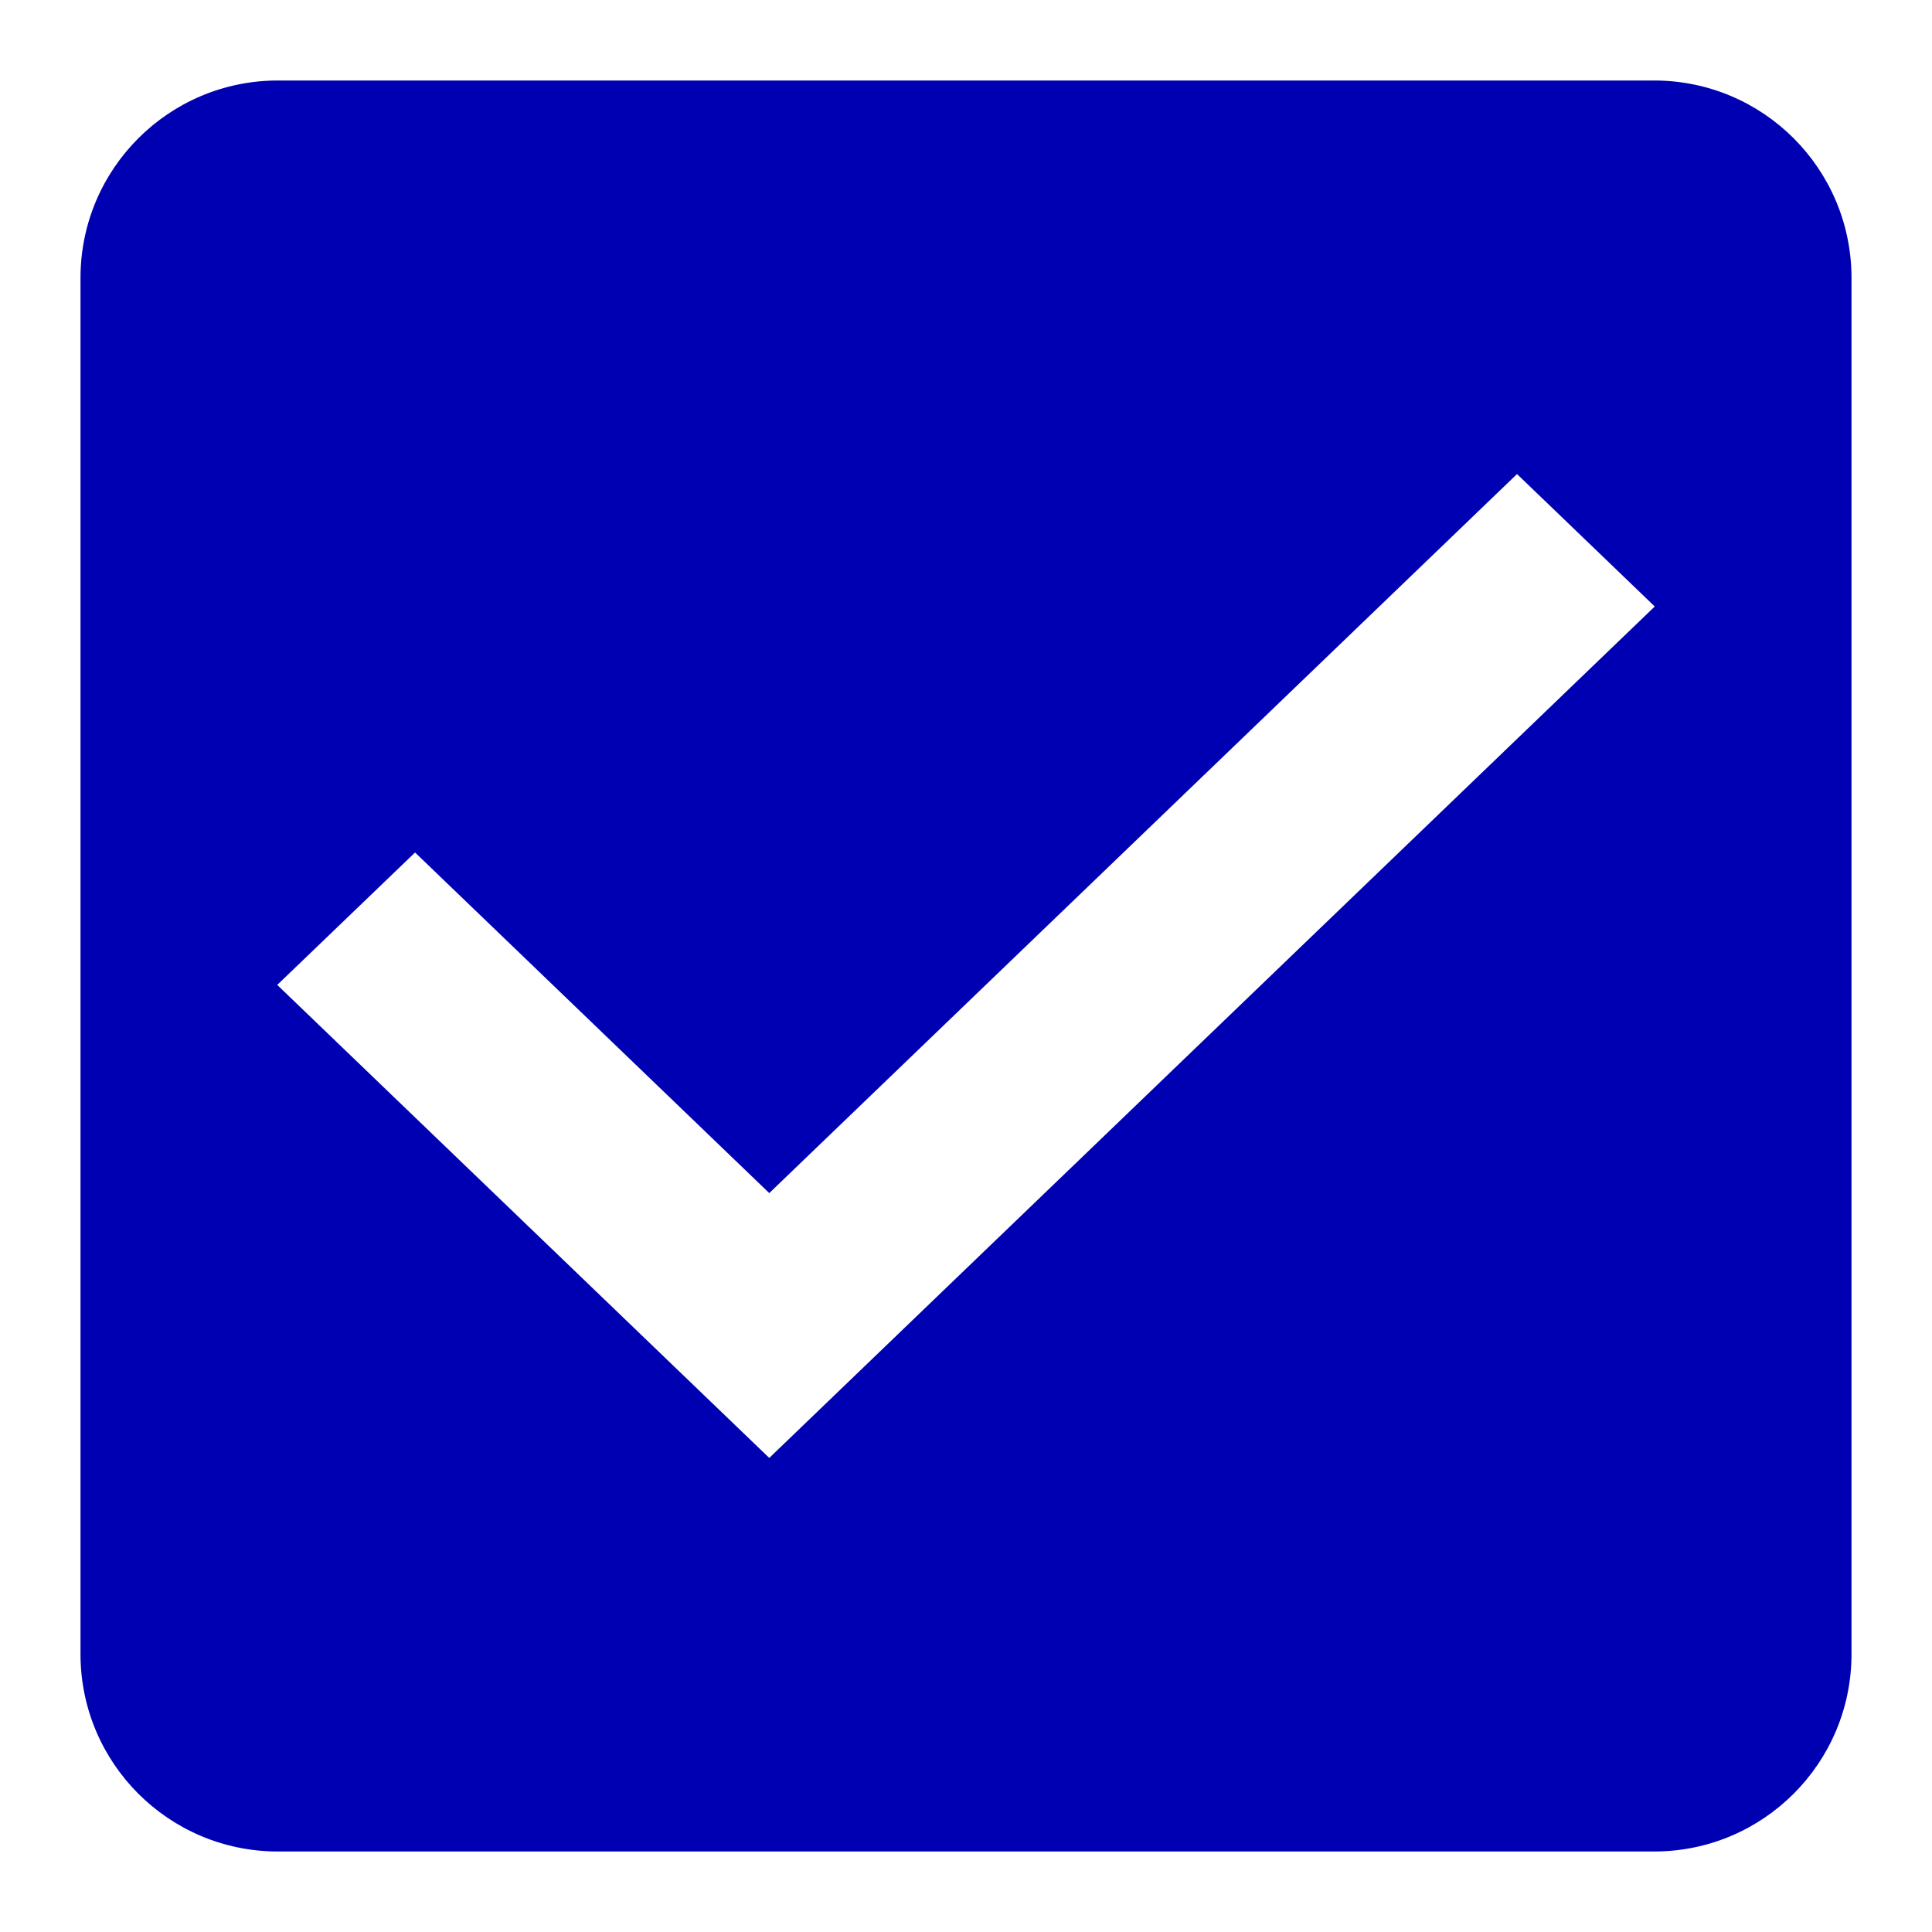
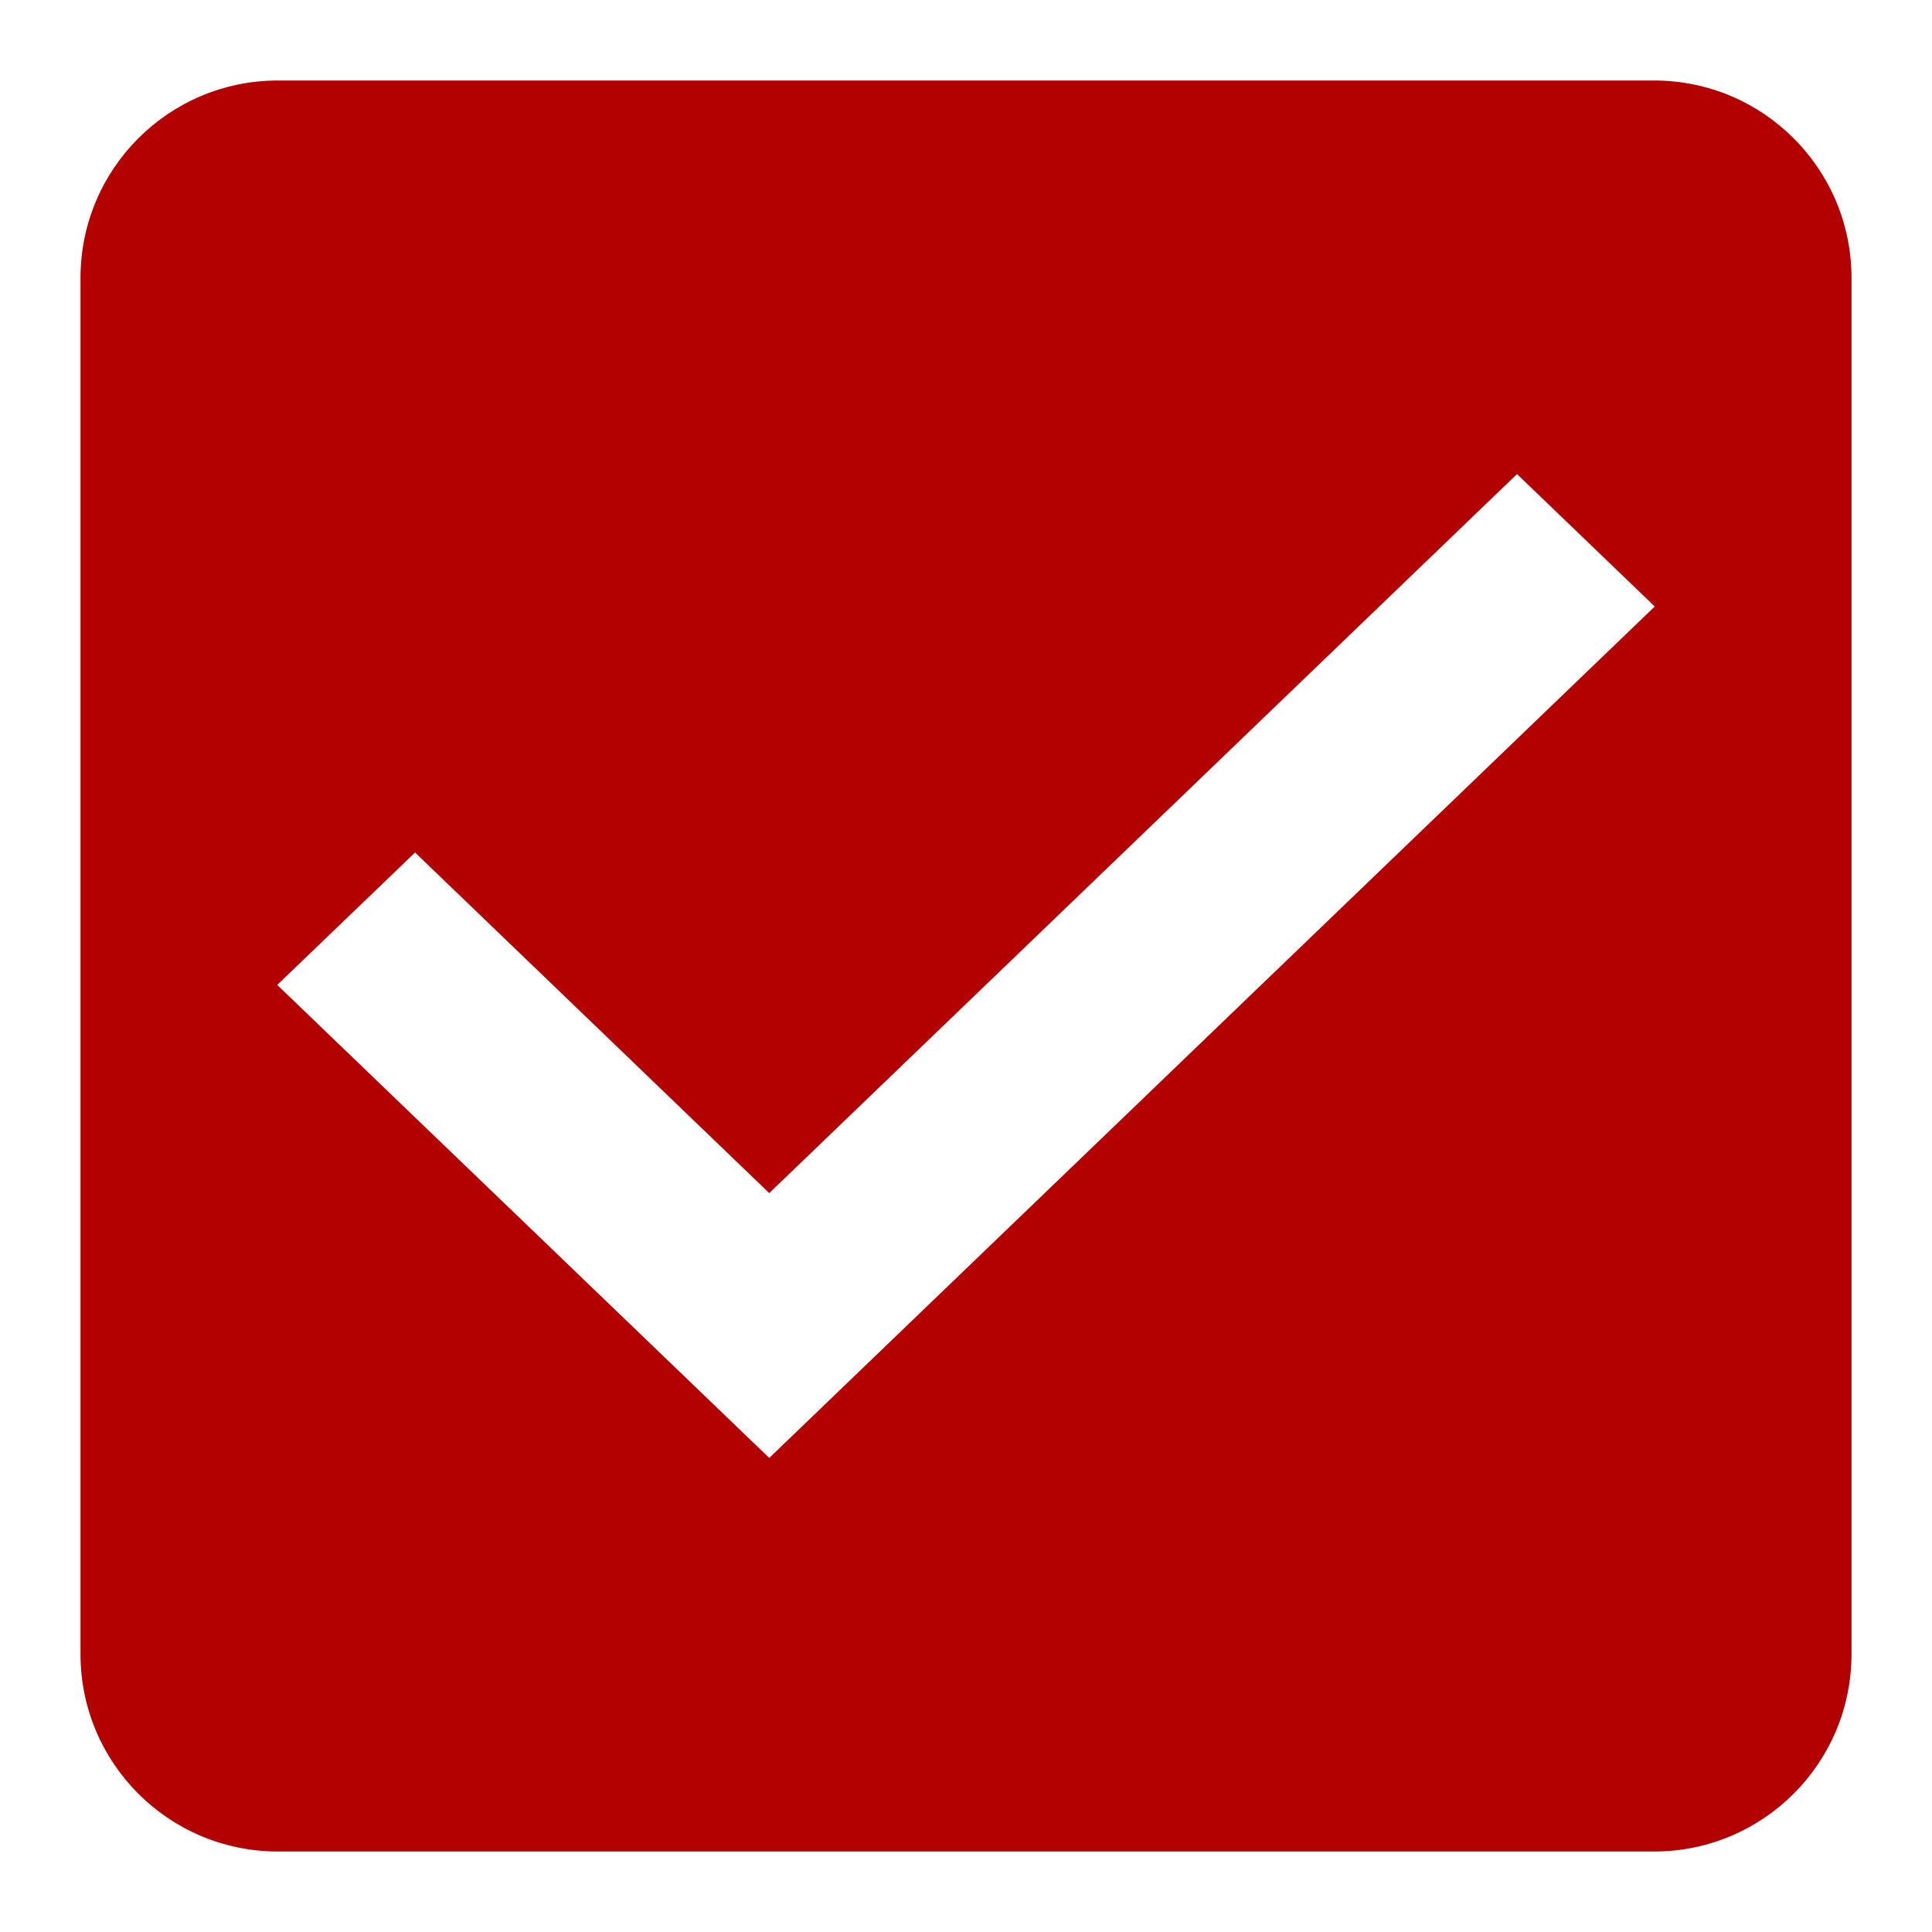
<svg xmlns="http://www.w3.org/2000/svg" width="24" height="24" viewBox="0 0 24 24">
  <defs>
    <style type="text/css">
-             .cls-1{fill:#0000b3;fill-rule:evenodd}.cls-2{fill:none}
+             .cls-1{fill:#b30000;fill-rule:evenodd}.cls-2{fill:none}
        </style>
  </defs>
  <g id="check_active" transform="translate(-290 -244)">
    <g id="Group_8199" data-name="Group 8199" transform="translate(291 245)">
      <path id="check_on_light" d="M22.556 3H5.444A2.452 2.452 0 0 0 3 5.444v17.112A2.452 2.452 0 0 0 5.444 25h17.112A2.452 2.452 0 0 0 25 22.556V5.444A2.452 2.452 0 0 0 22.556 3zm-11 17.111l-6.112-5.876 1.712-1.645 4.4 4.231 9.289-8.932 1.711 1.645-11 10.577z" class="cls-1" transform="translate(-3 -3)" />
    </g>
    <path id="Rectangle_4538" d="M0 0h24v24H0z" class="cls-2" data-name="Rectangle 4538" transform="translate(290 244)" />
  </g>
</svg>
